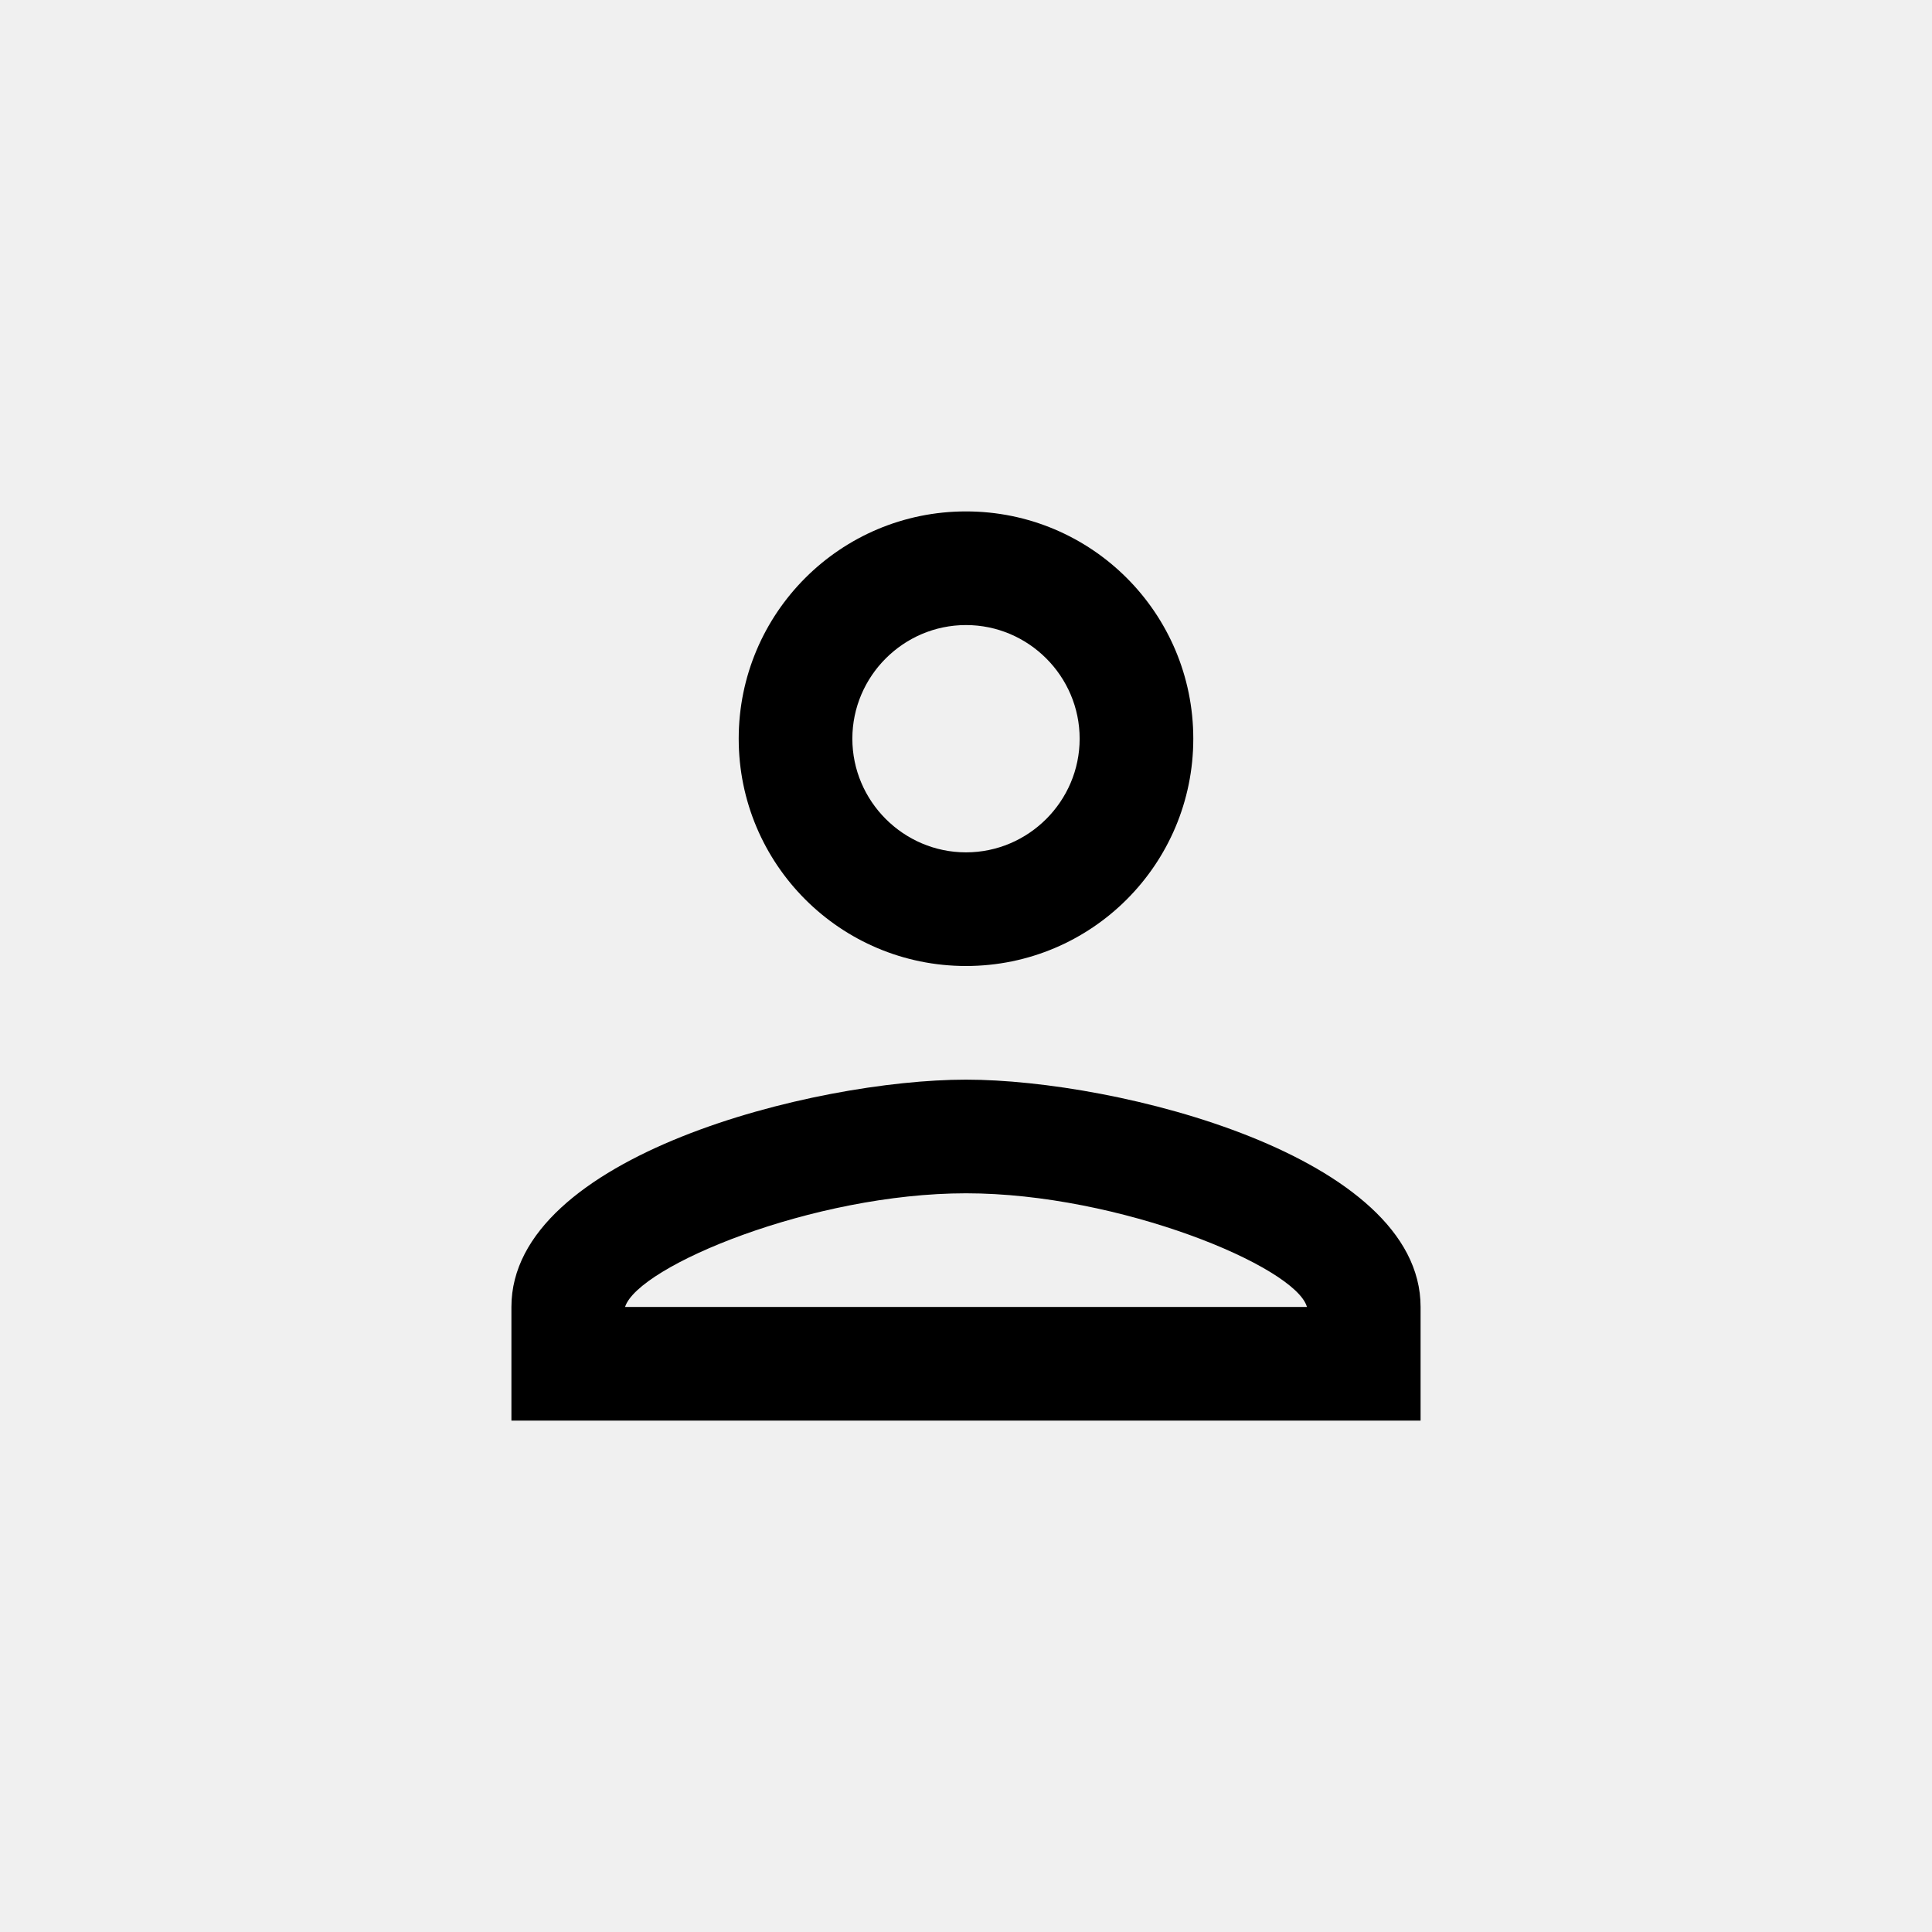
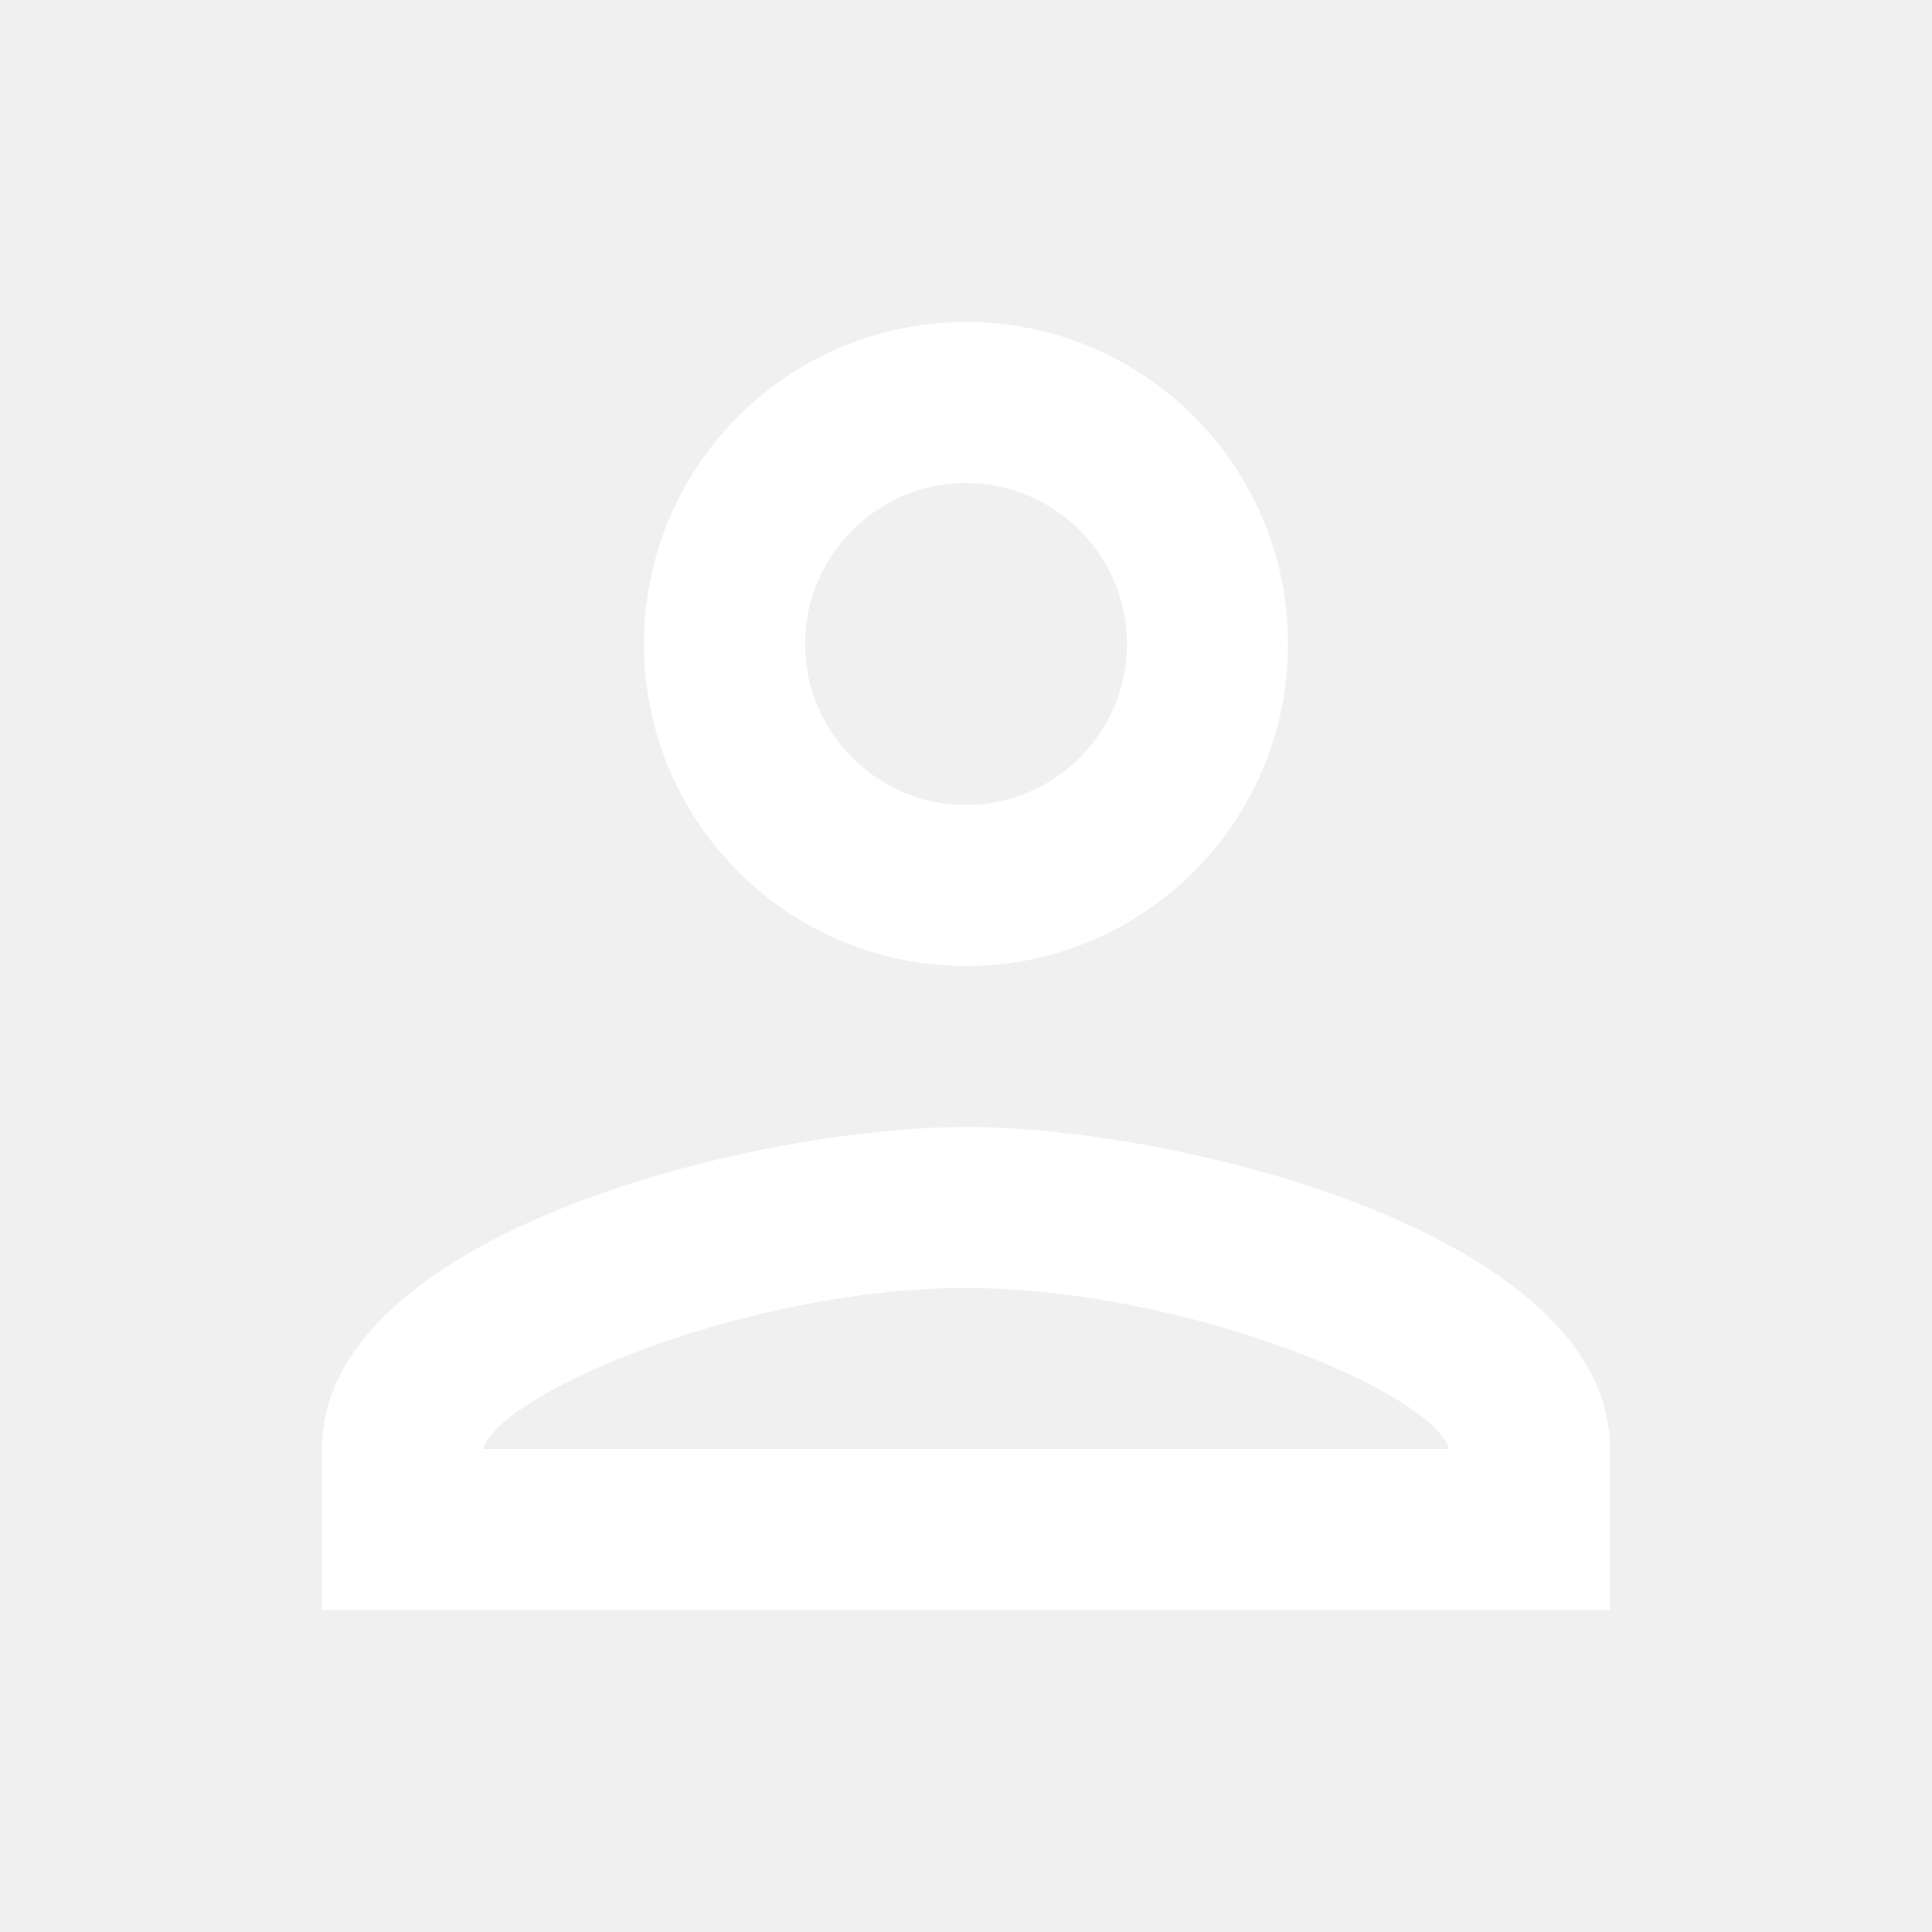
- <svg xmlns="http://www.w3.org/2000/svg" width="34" height="34" viewBox="0 0 34 34" fill="none">
-   <path d="M17 11C18.1 11 19 11.9 19 13C19 14.1 18.1 15 17 15C15.9 15 15 14.1 15 13C15 11.9 15.9 11 17 11ZM17 21C19.7 21 22.8 22.29 23 23H11C11.23 22.28 14.31 21 17 21ZM17 9C14.79 9 13 10.79 13 13C13 15.21 14.79 17 17 17C19.21 17 21 15.21 21 13C21 10.79 19.21 9 17 9ZM17 19C14.33 19 9 20.34 9 23V25H25V23C25 20.34 19.67 19 17 19Z" fill="black" />
+ <svg xmlns="http://www.w3.org/2000/svg" width="24" height="24" viewBox="0 0 24 24" fill="none">
+   <path d="M12 6C13.1 6 14 6.9 14 8C14 9.1 13.1 10 12 10C10.9 10 10 9.1 10 8C10 6.9 10.9 6 12 6ZM12 16C14.7 16 17.8 17.29 18 18H6C6.23 17.28 9.31 16 12 16ZM12 4C9.79 4 8 5.79 8 8C8 10.21 9.79 12 12 12C14.21 12 16 10.21 16 8C16 5.79 14.21 4 12 4ZM12 14C9.33 14 4 15.34 4 18V20H20V18C20 15.34 14.67 14 12 14Z" fill="white" />
</svg>
